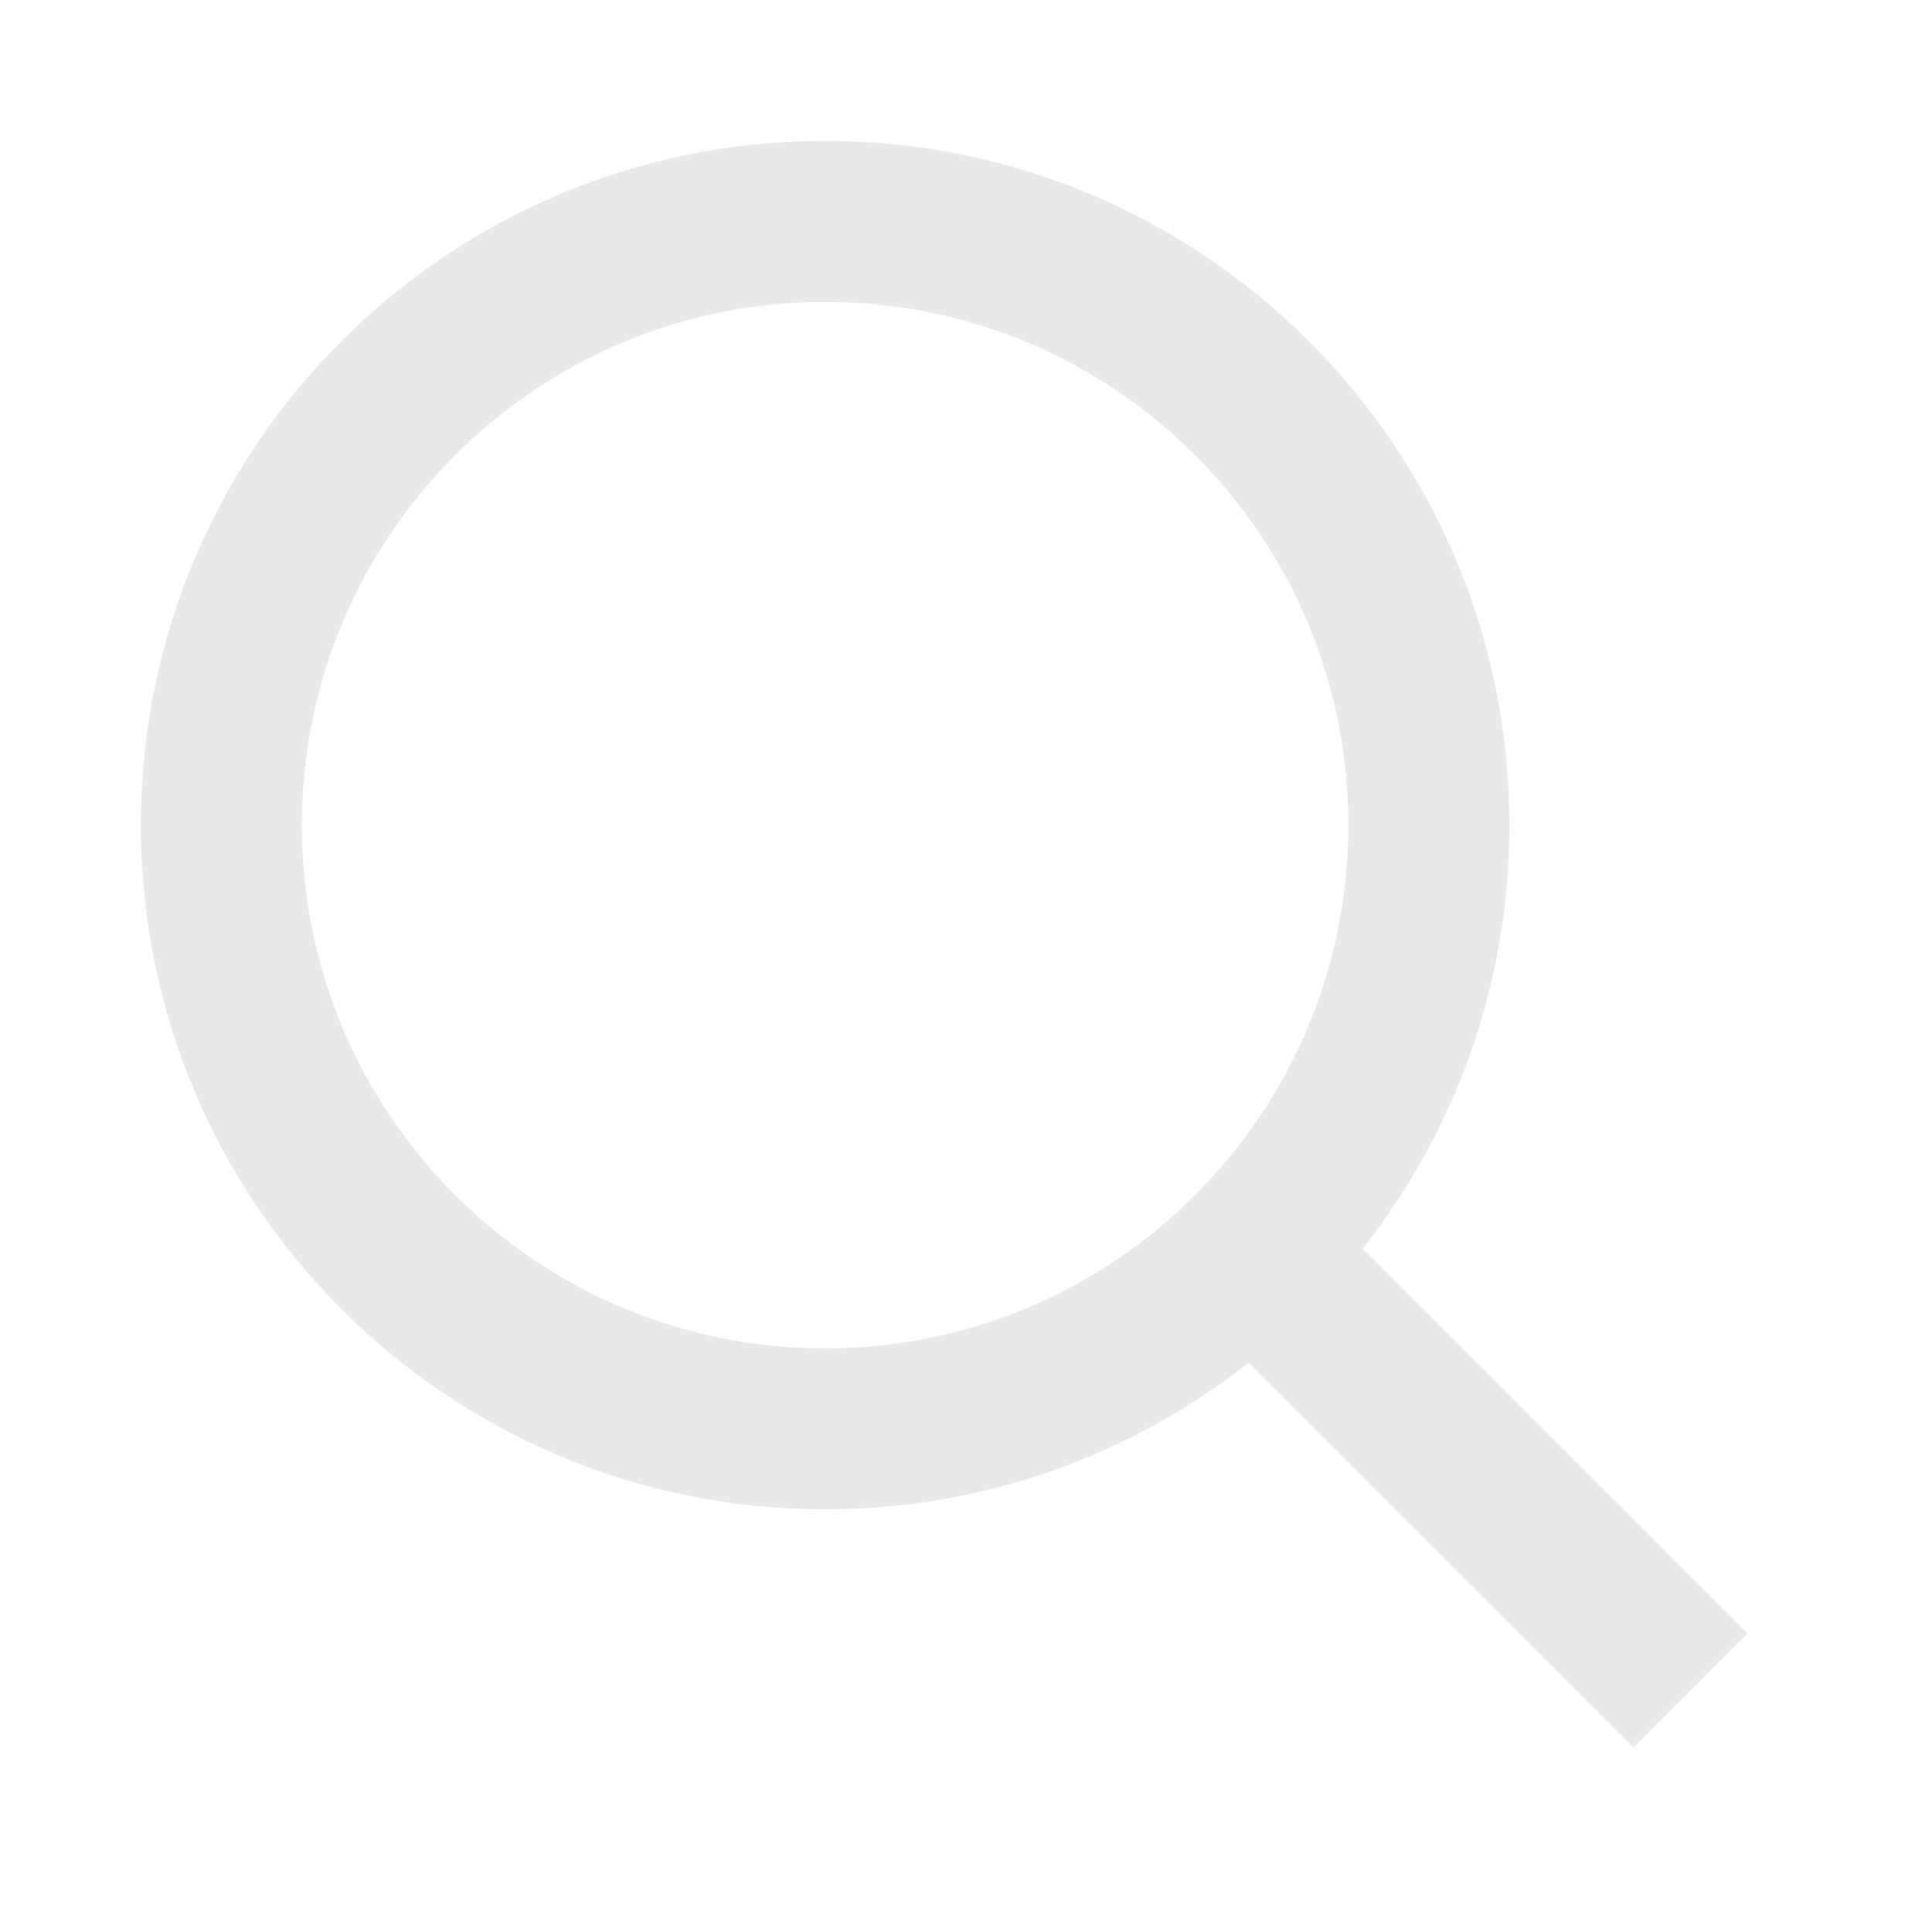
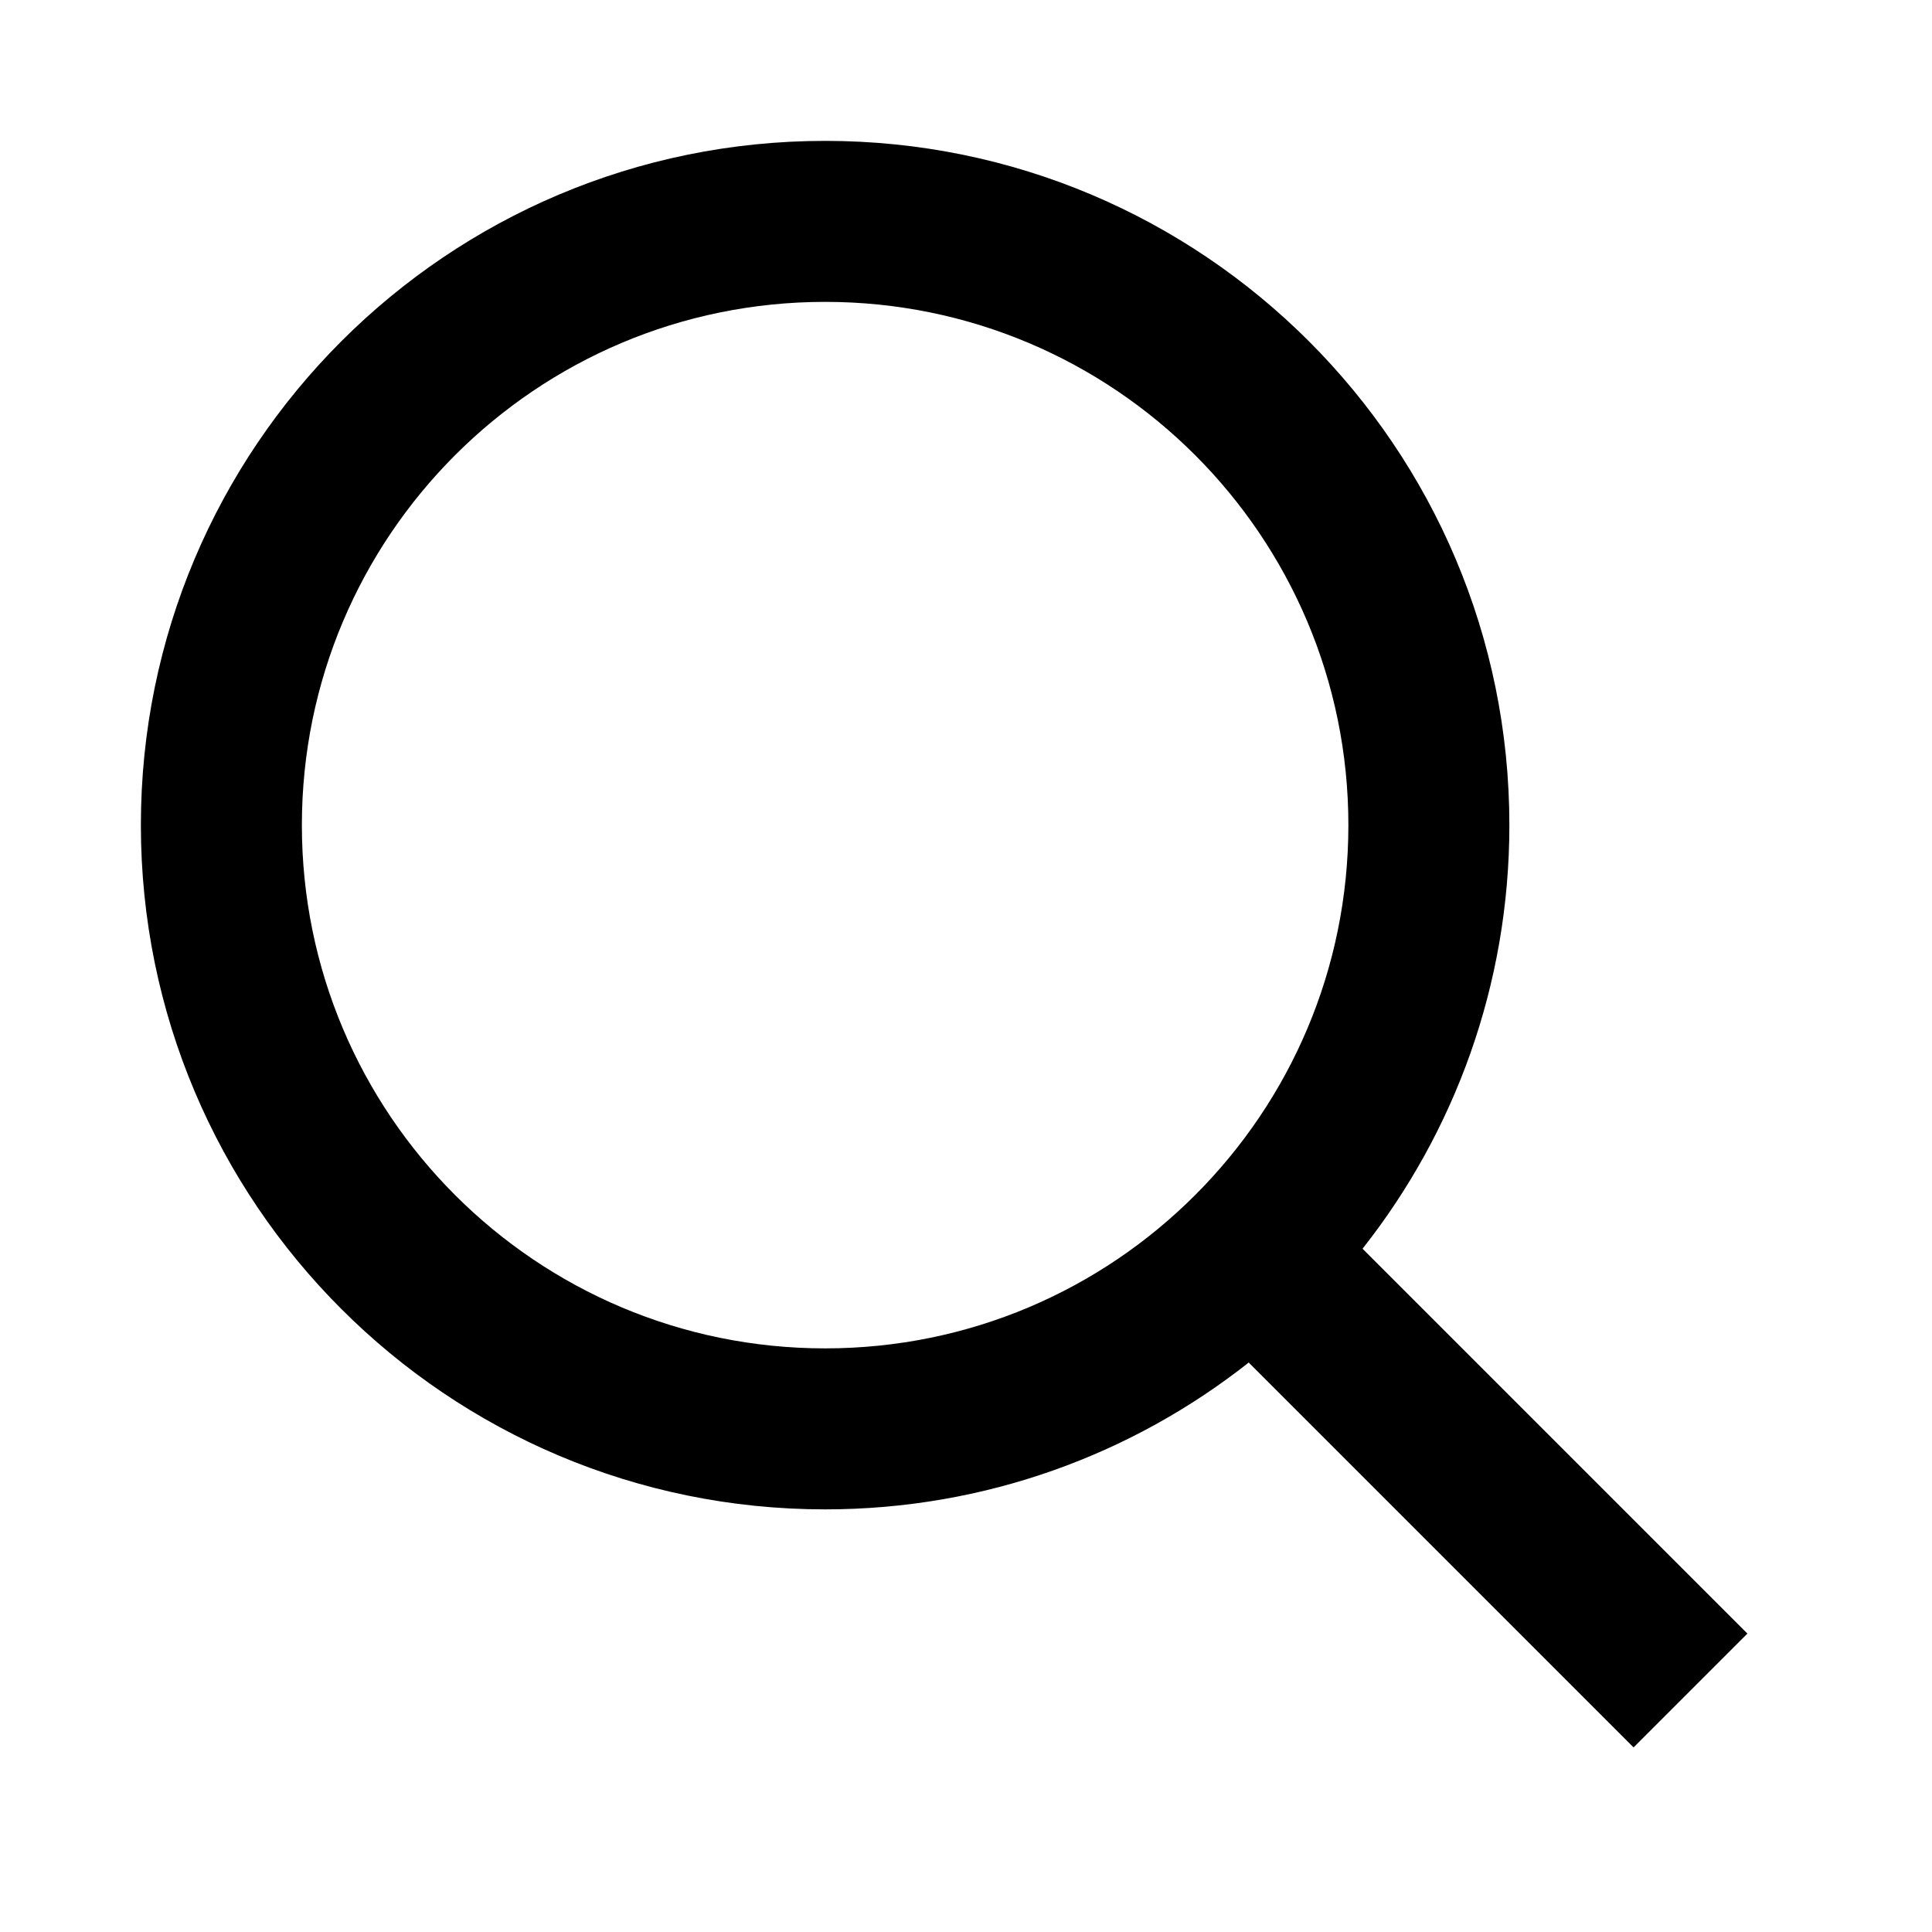
<svg xmlns="http://www.w3.org/2000/svg" viewBox="0 0 24 24" aria-hidden="true">
  <g>
-     <path fill="#e7e9ea" d="M10.25 3.75c-3.59 0-6.5 2.91-6.5 6.5s2.91 6.5 6.5 6.5c1.795 0 3.419-.726 4.596-1.904 1.178-1.177 1.904-2.801 1.904-4.596 0-3.59-2.91-6.5-6.5-6.5zm-8.5 6.5c0-4.694 3.806-8.5 8.5-8.5s8.5 3.806 8.5 8.5c0 1.986-.682 3.815-1.824 5.262l4.781 4.781-1.414 1.414-4.781-4.781c-1.447 1.142-3.276 1.824-5.262 1.824-4.694 0-8.5-3.806-8.5-8.5z" />
+     <path d="M10.25 3.75c-3.59 0-6.5 2.91-6.5 6.5s2.91 6.5 6.5 6.5c1.795 0 3.419-.726 4.596-1.904 1.178-1.177 1.904-2.801 1.904-4.596 0-3.59-2.91-6.5-6.5-6.5zm-8.5 6.5c0-4.694 3.806-8.5 8.5-8.5s8.5 3.806 8.5 8.5c0 1.986-.682 3.815-1.824 5.262l4.781 4.781-1.414 1.414-4.781-4.781c-1.447 1.142-3.276 1.824-5.262 1.824-4.694 0-8.5-3.806-8.5-8.5z" />
  </g>
</svg>
